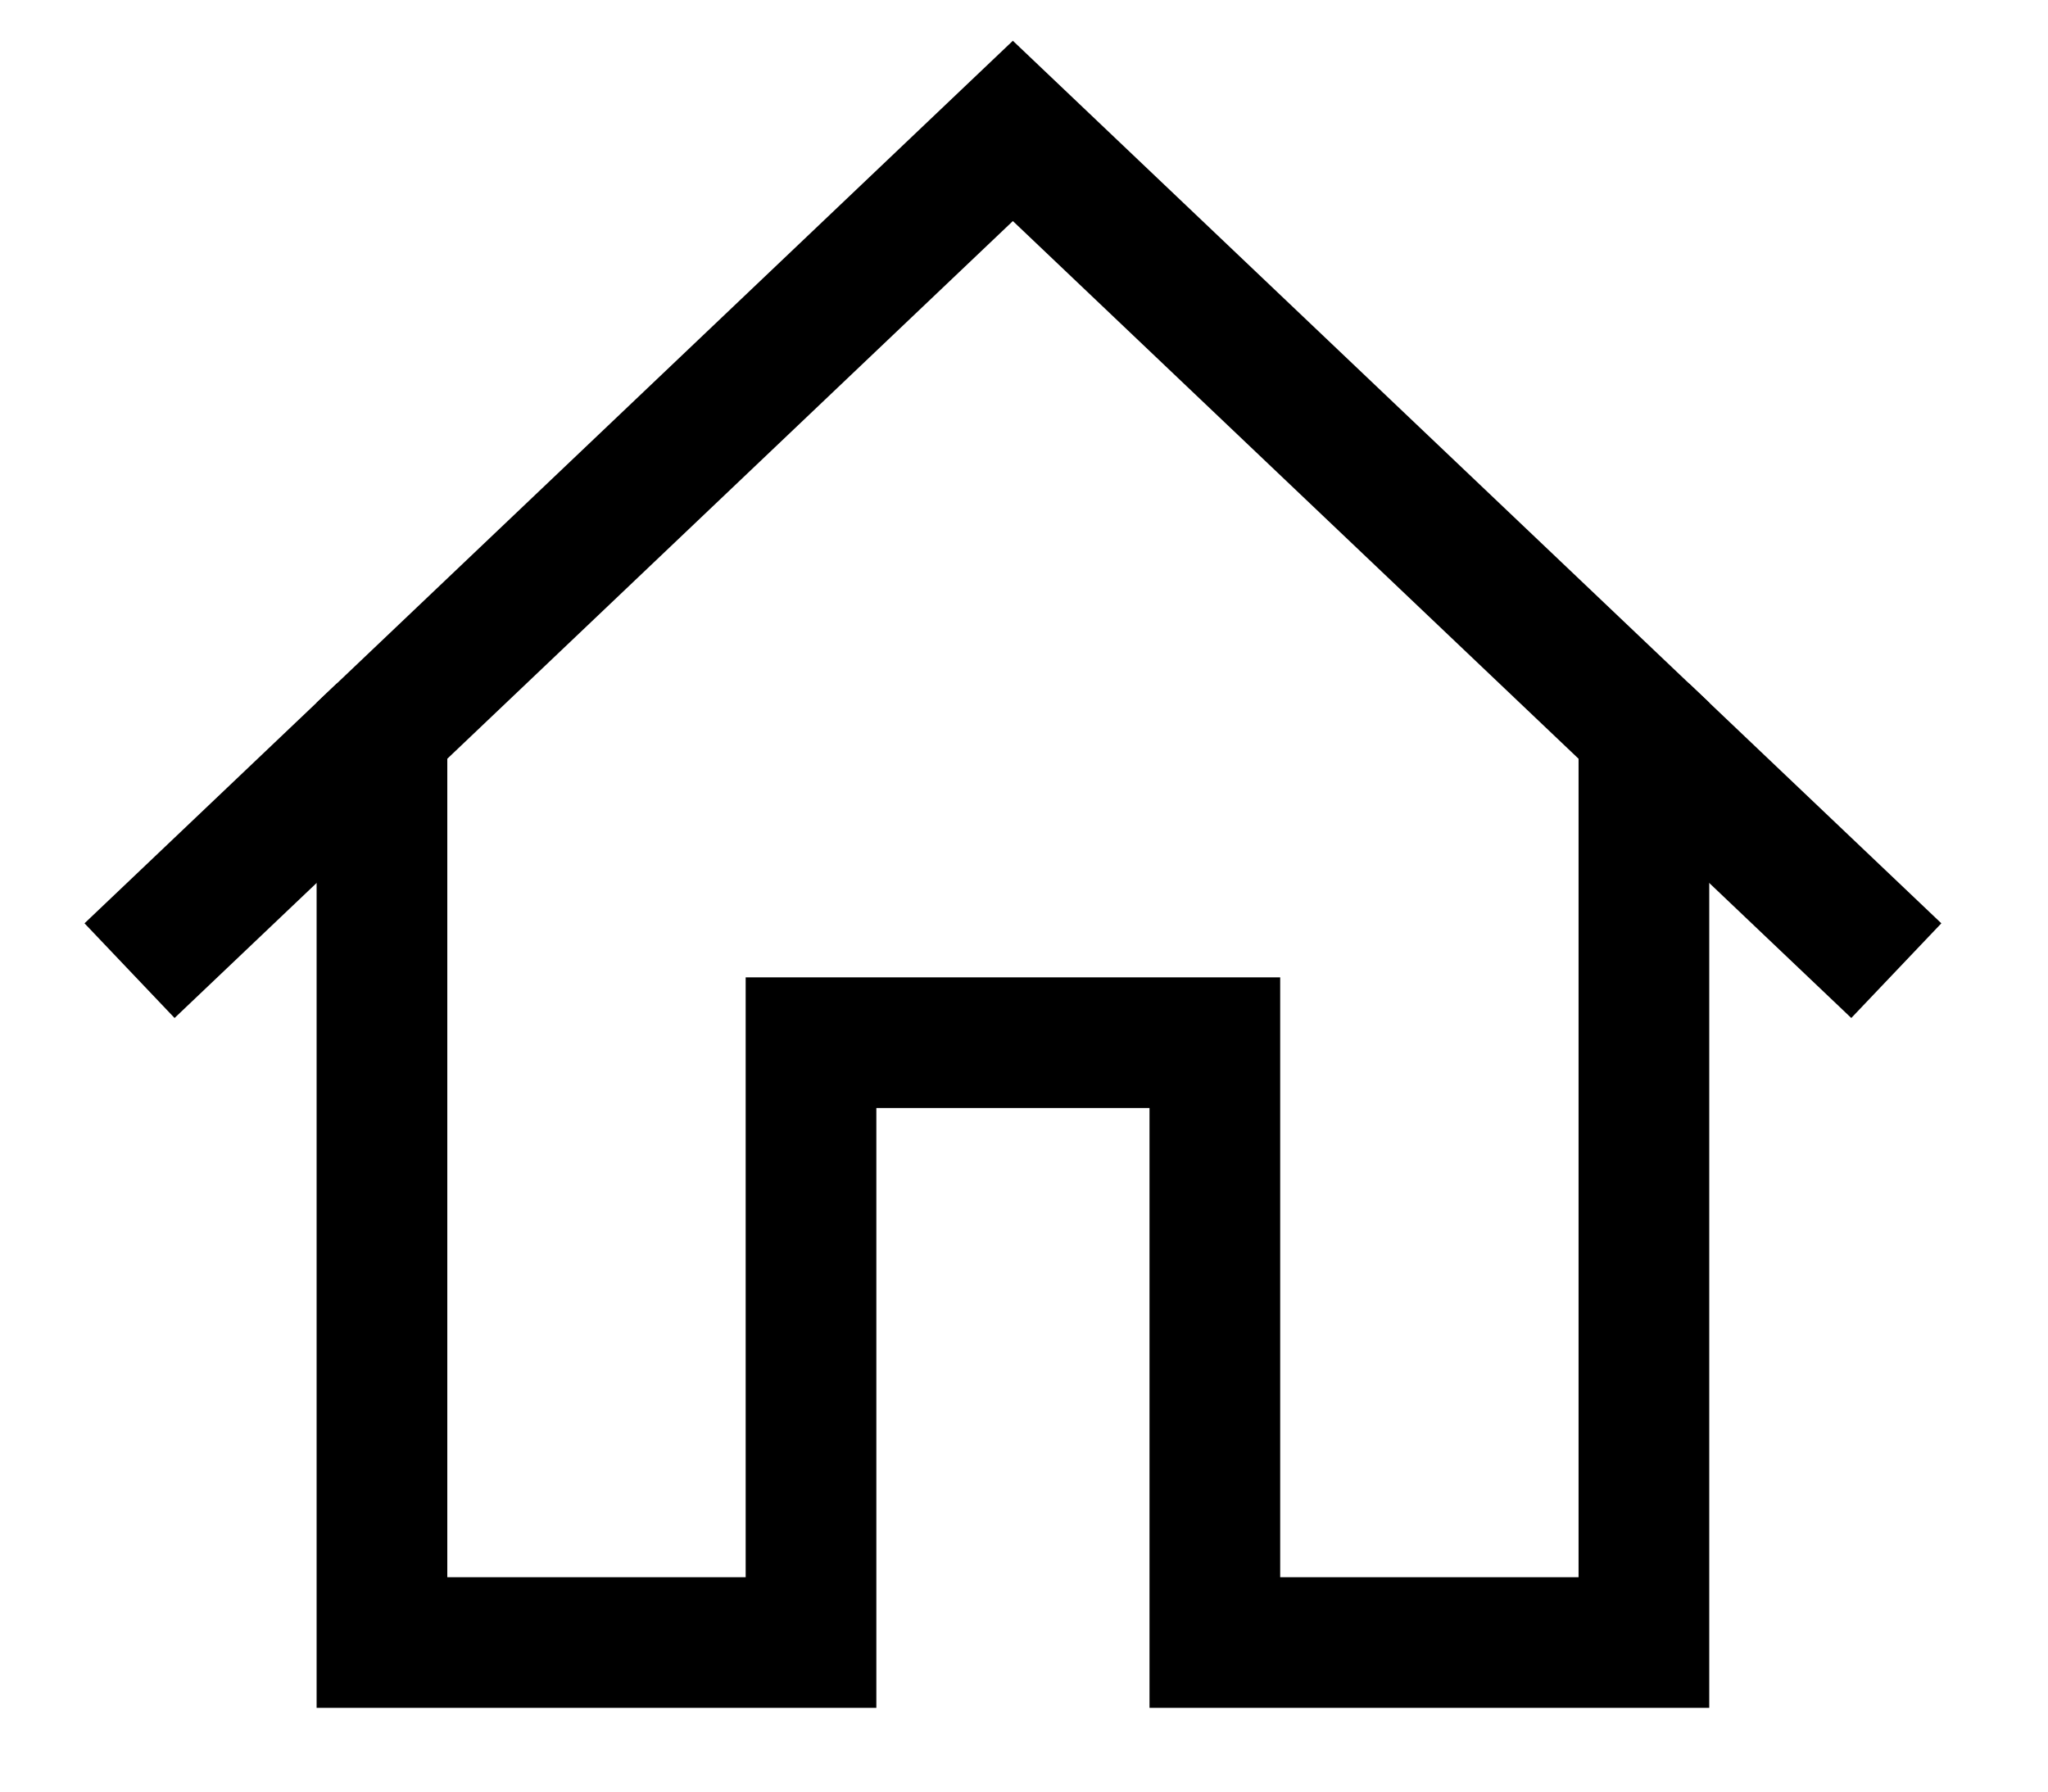
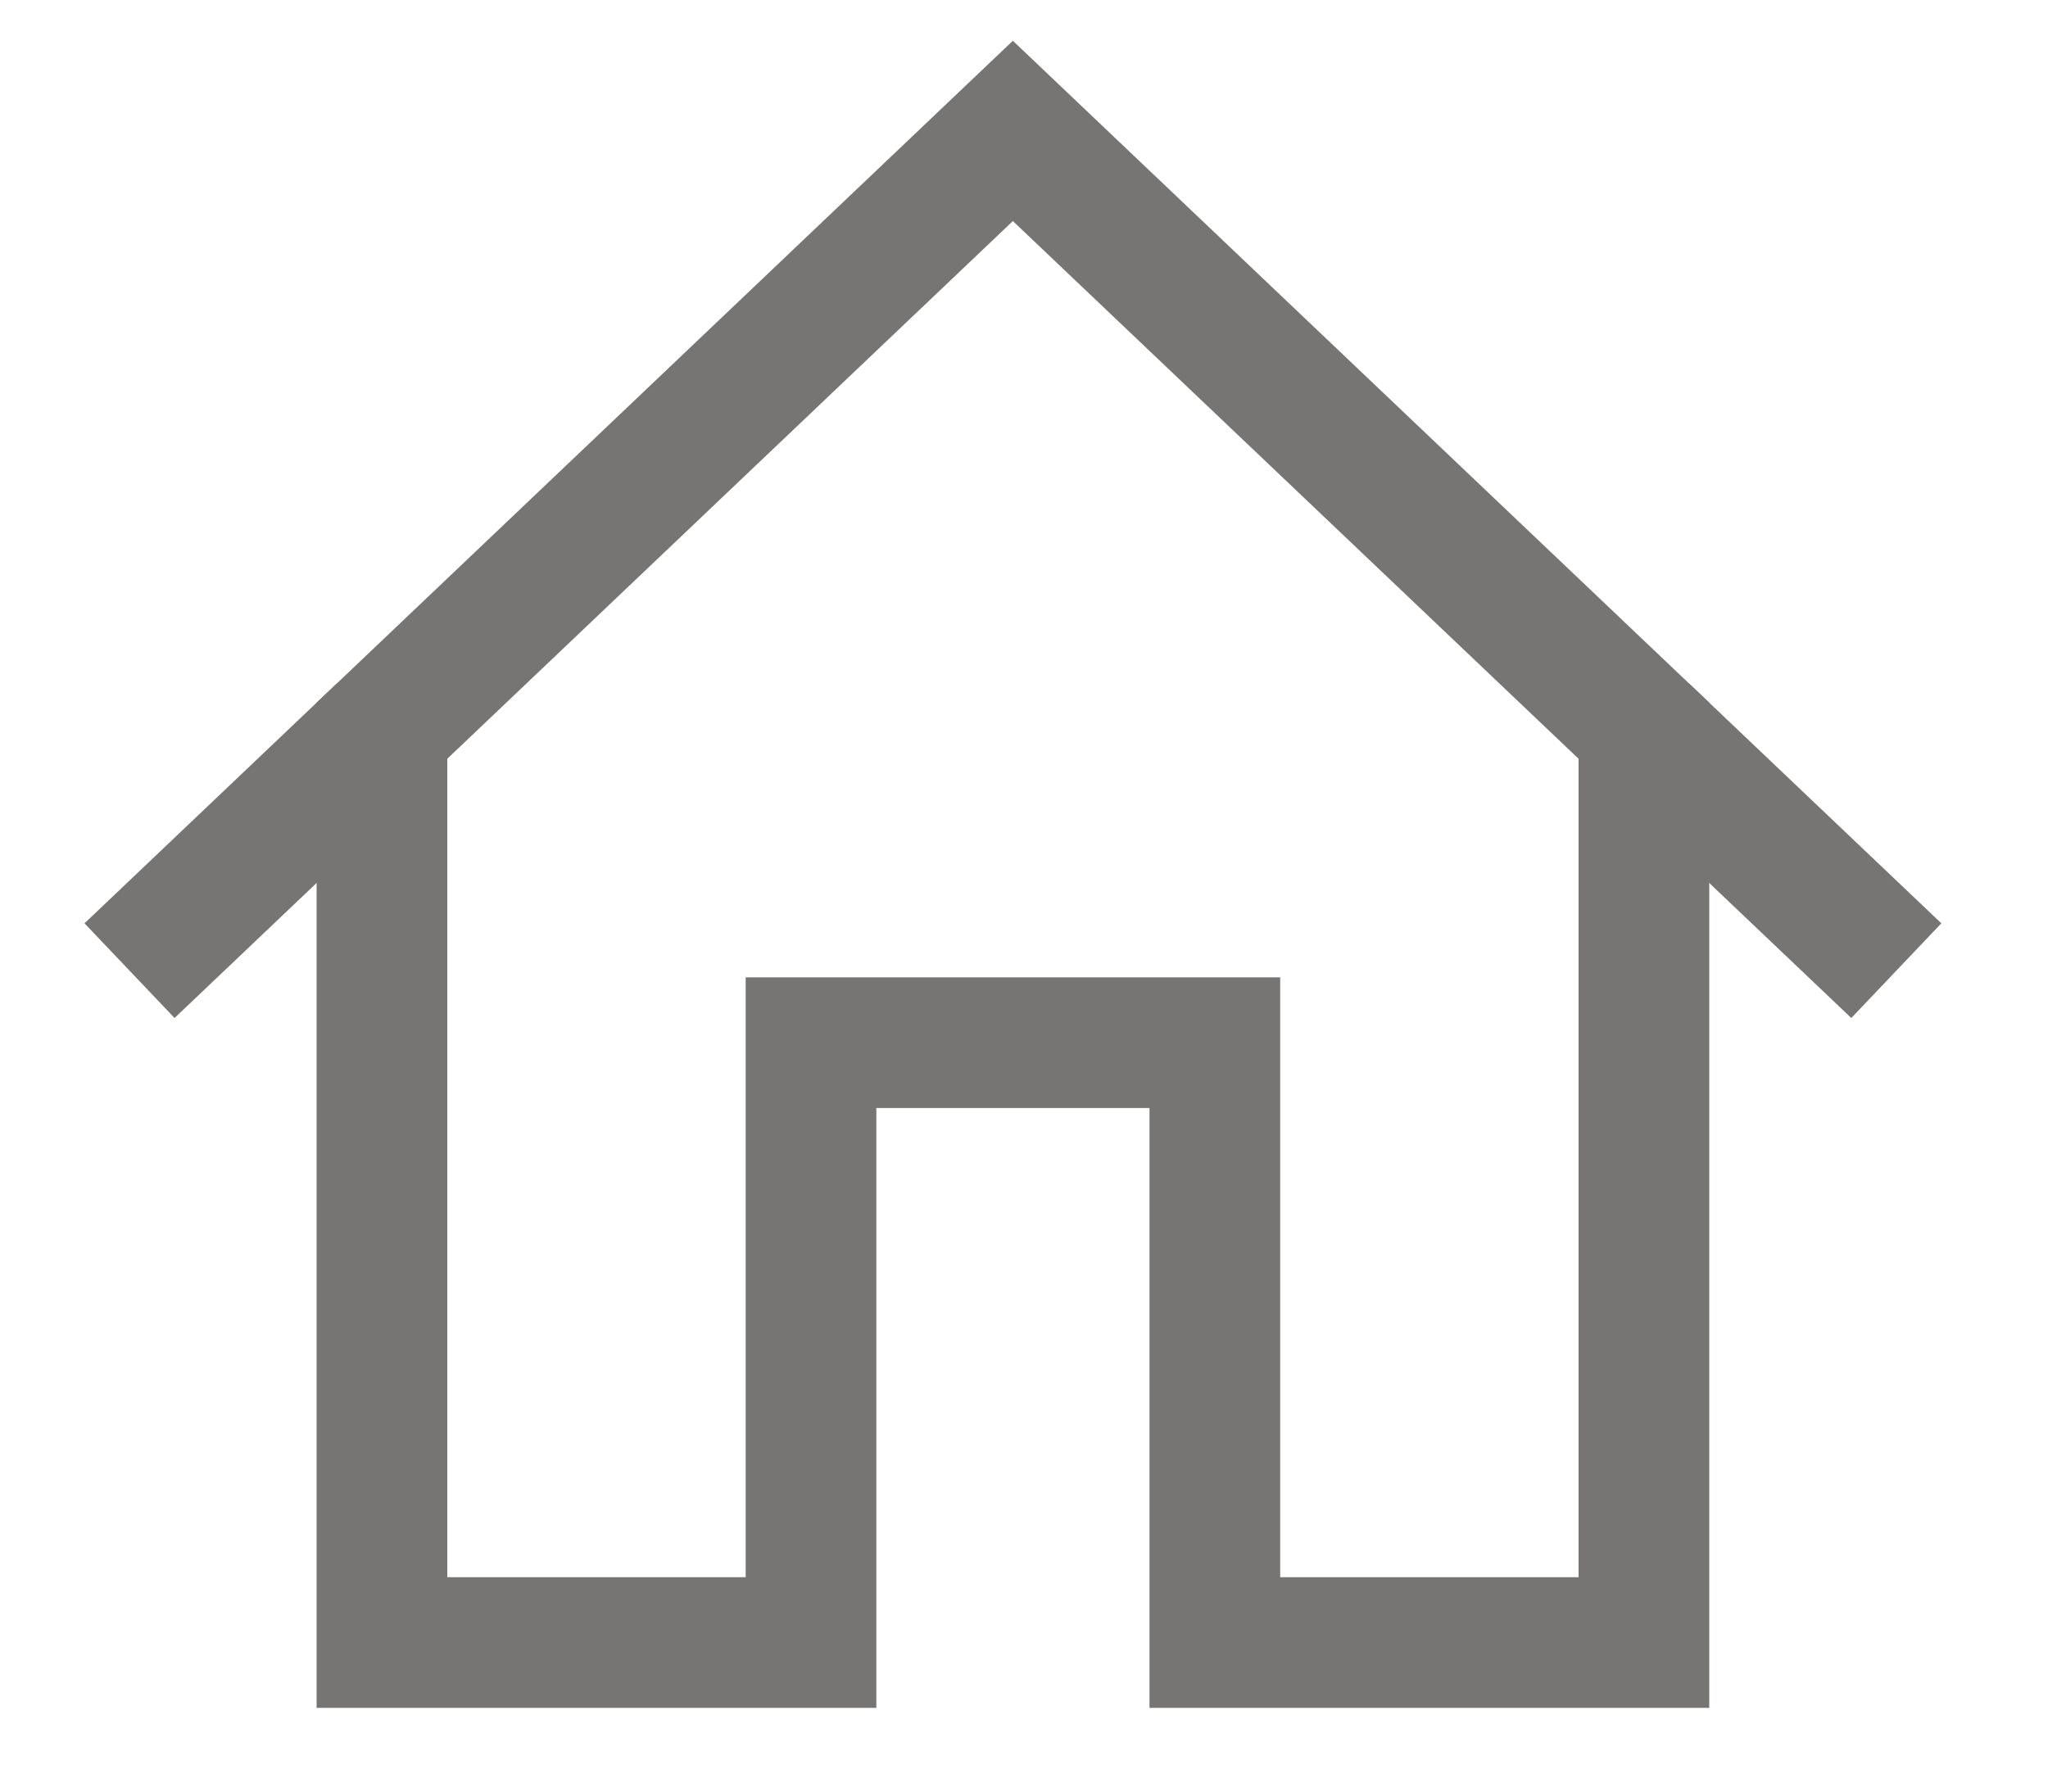
<svg xmlns="http://www.w3.org/2000/svg" width="16px" height="14px" viewBox="0 0 16 14" version="1.1">
  <defs />
  <g id="1440" stroke="none" stroke-width="1" fill="none" fill-rule="evenodd">
-     <g id="1680_ST_4.2_PE_CAS-OnlineMarketing@2x" transform="translate(-338, -344)" stroke="#000000">
+     <g id="1680_ST_4.2_PE_CAS-OnlineMarketing@2x" transform="translate(-338, -344)" stroke="#767573">
      <g id="content">
        <g id="home-icon" transform="translate(339, 345)">
          <g>
            <polygon id="Stroke-1" stroke-width="1.021" points="1.984 4.71 1.984 11.835 5.336 11.835 5.336 7.148 8.491 7.148 8.491 11.835 11.843 11.835 11.843 4.71 6.913 0.023" />
            <path d="M1.984,4.71 L0.012,6.585" id="Stroke-3" stroke-width="1.021" />
            <path d="M11.843,4.71 L13.815,6.585" id="Stroke-5" stroke-width="1.021" />
          </g>
        </g>
      </g>
    </g>
  </g>
</svg>
